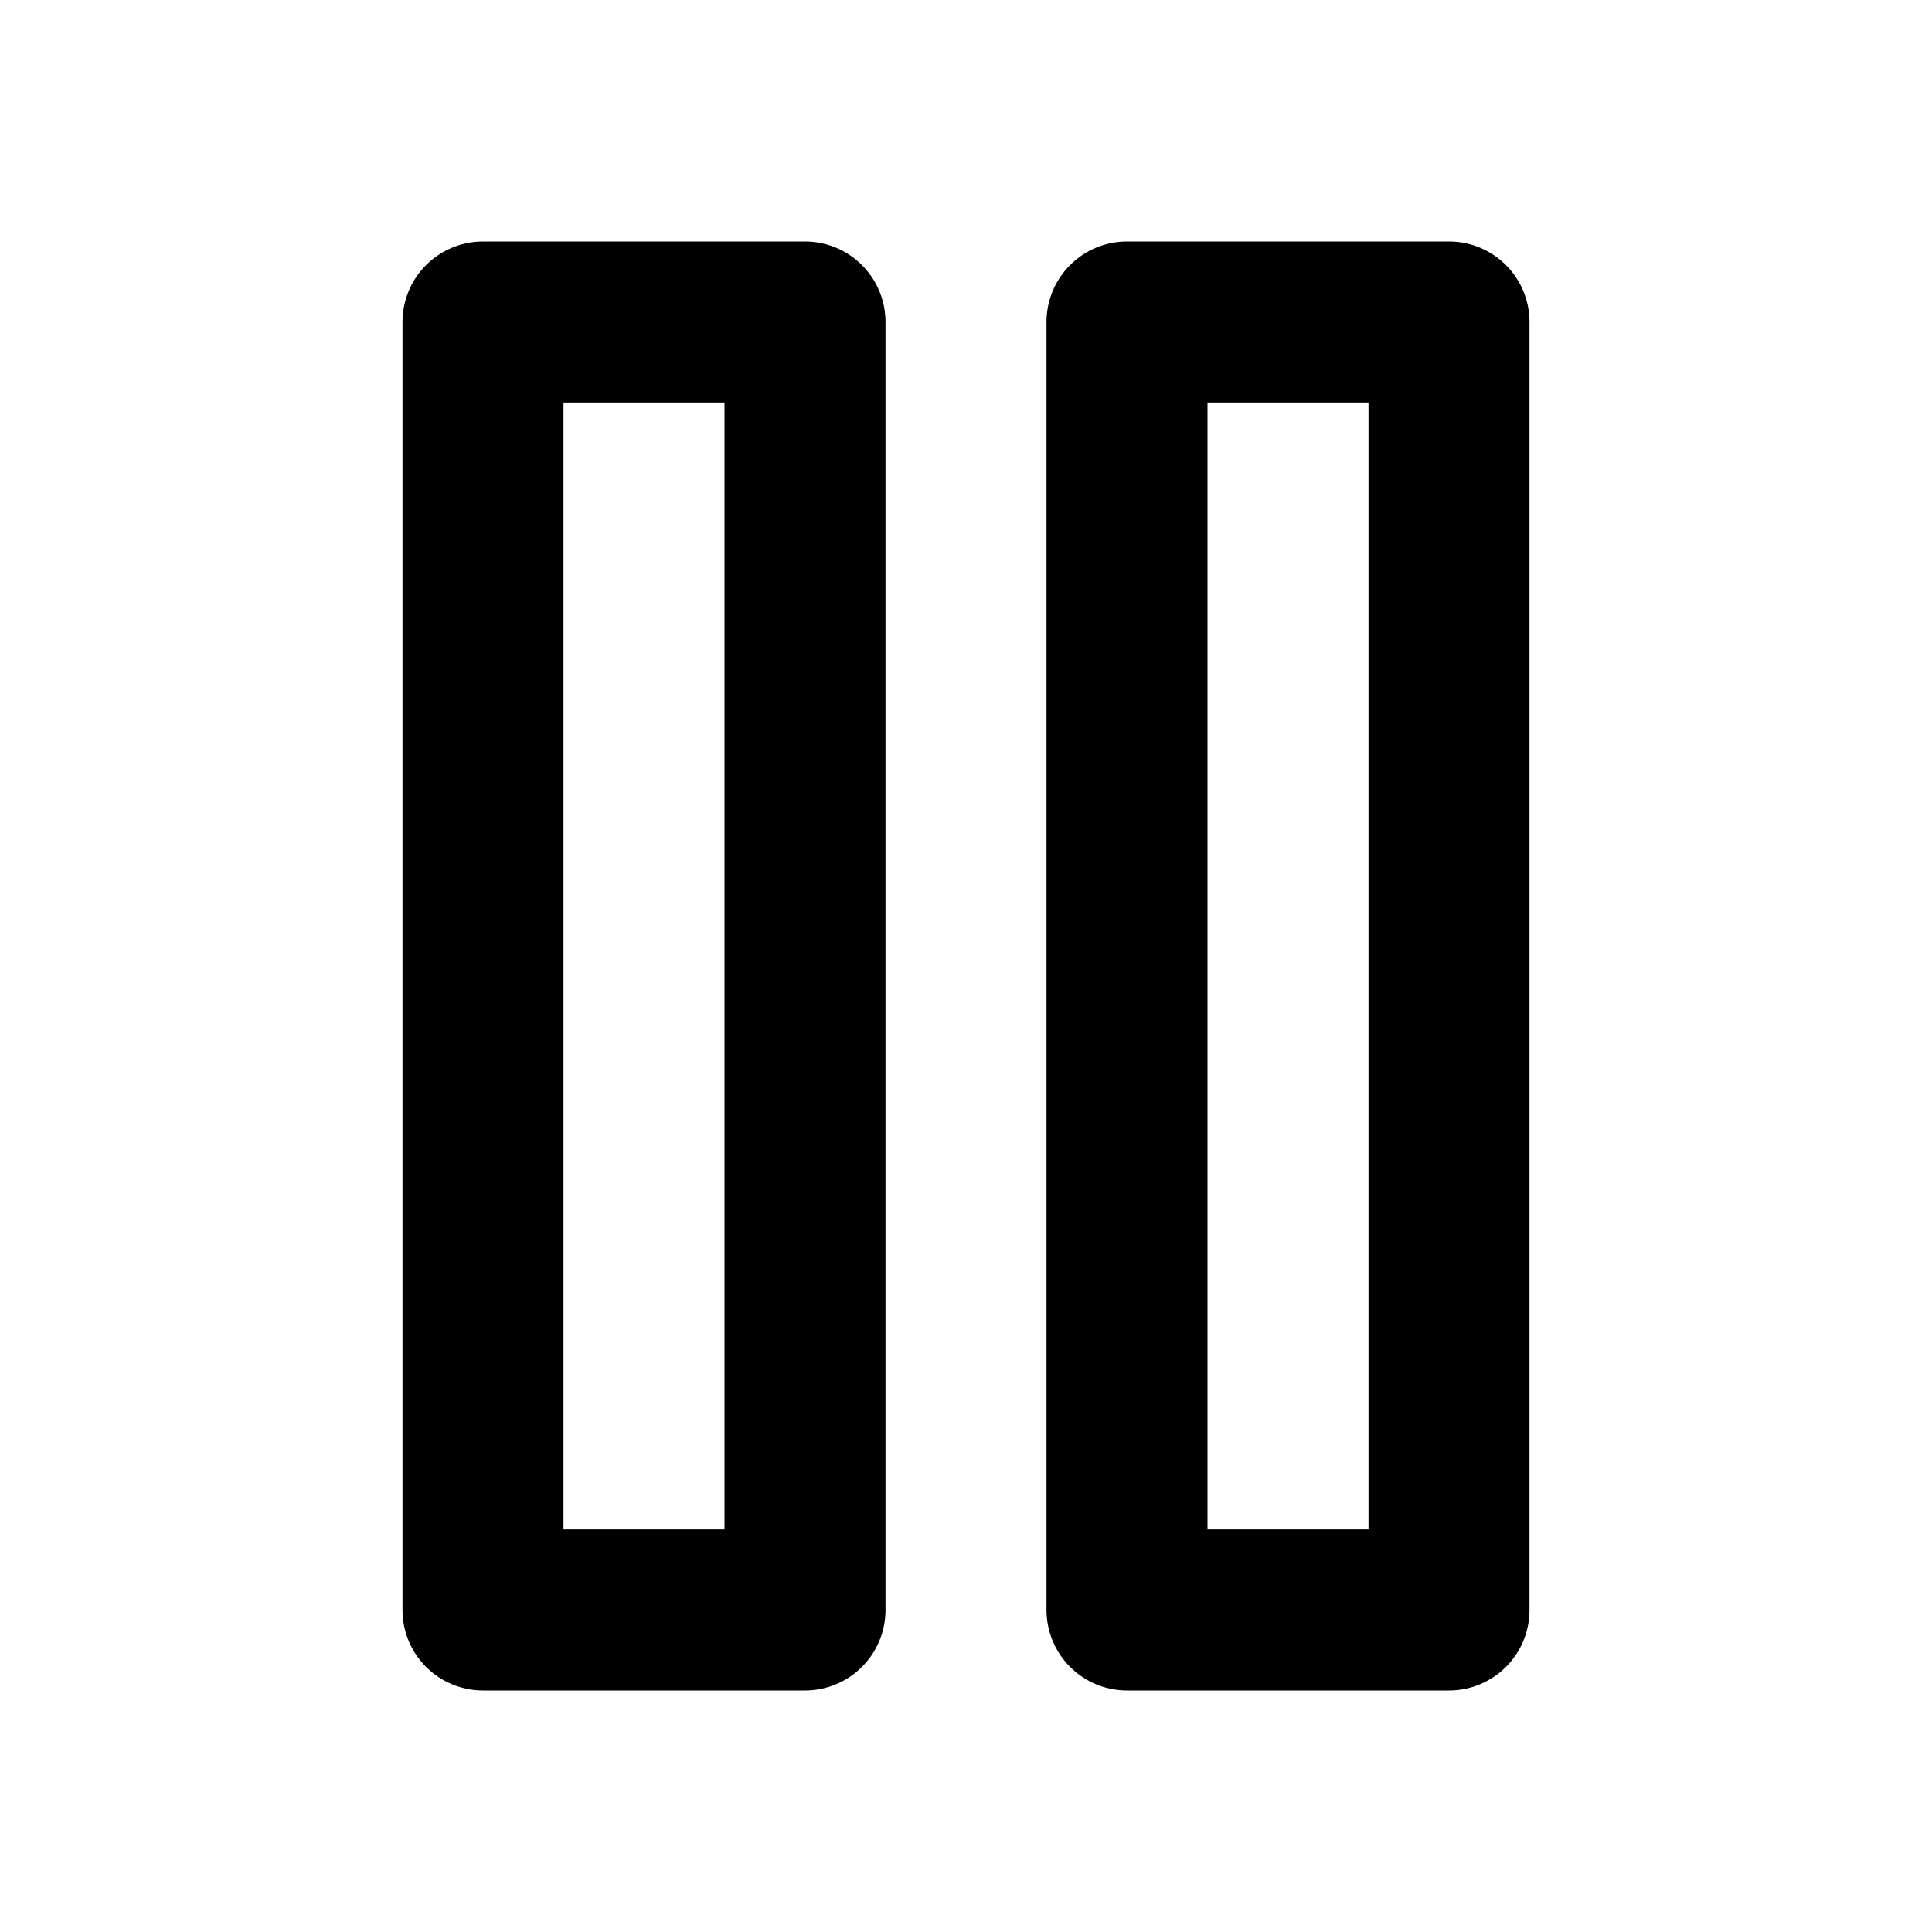
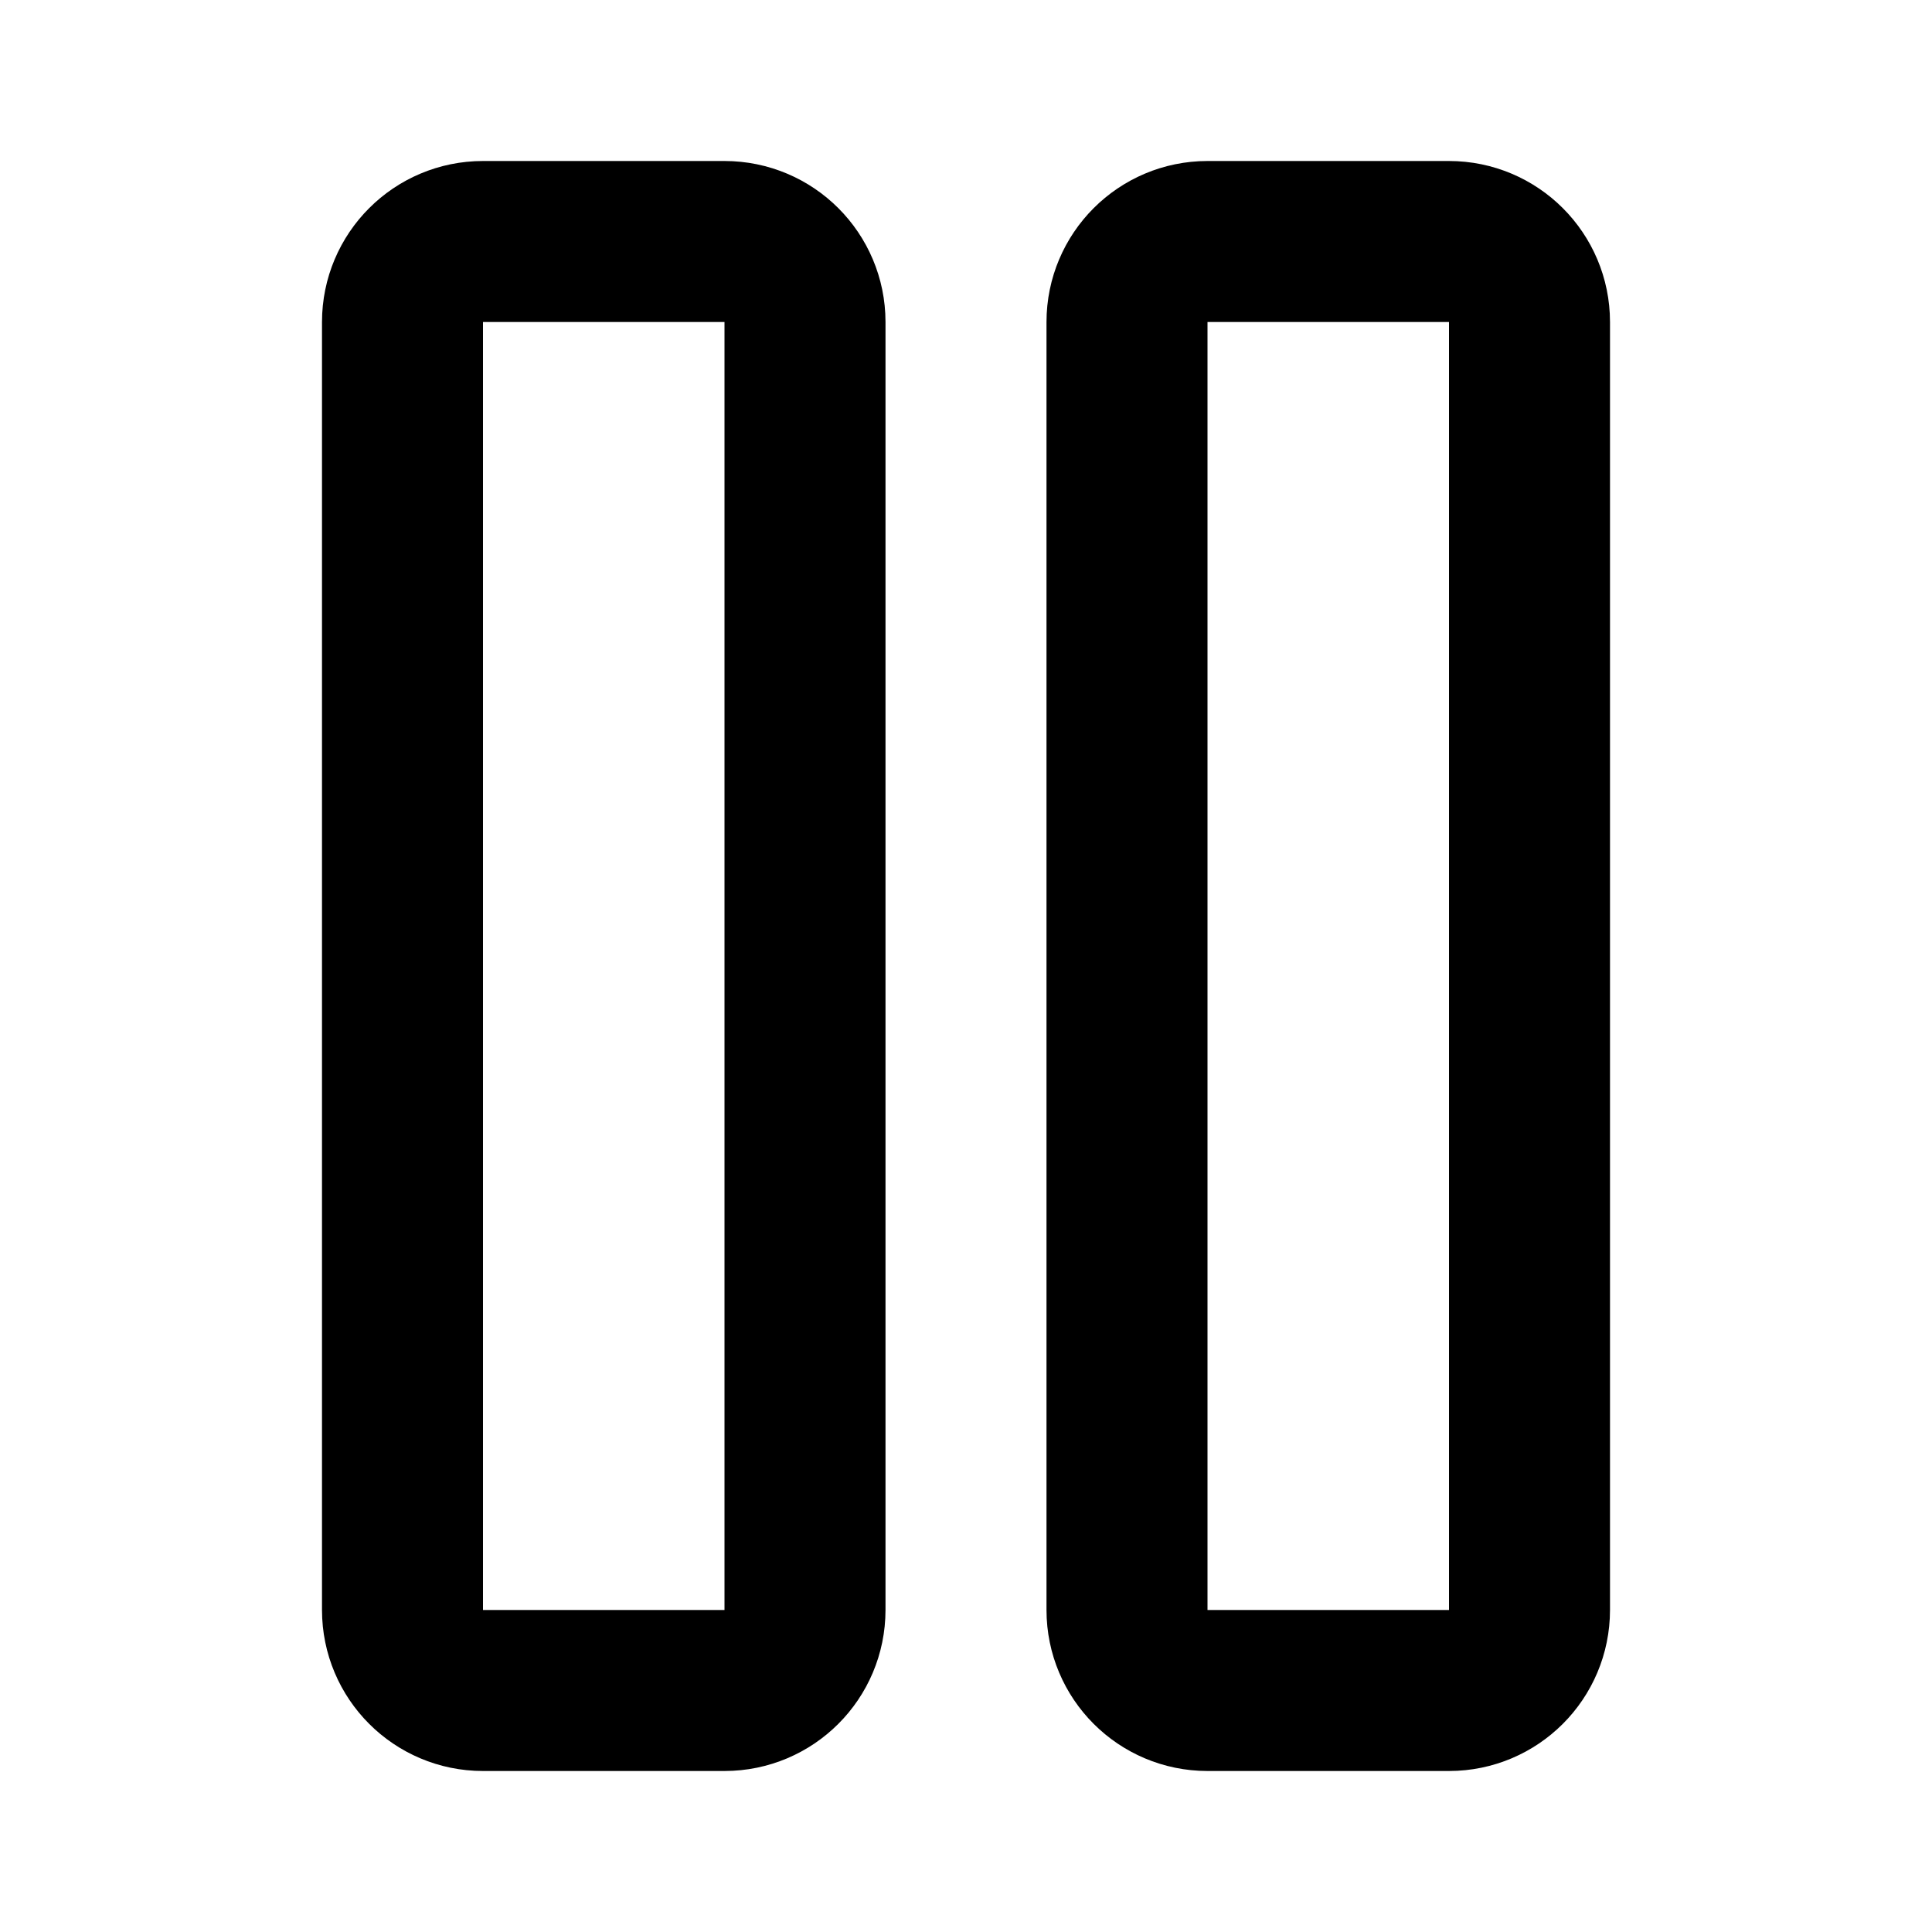
<svg xmlns="http://www.w3.org/2000/svg" width="24" height="24" viewBox="0 0 24 24" fill="none" stroke="currentColor" stroke-width="2" stroke-linecap="round" stroke-linejoin="round">
-   <rect x="6" y="4" width="4" height="16" />
-   <rect x="14" y="4" width="4" height="16" />
+   <rect x="14" y="3" width="5" height="18" rx="1" />
+   <rect x="5" y="3" width="5" height="18" rx="1" />
</svg>
